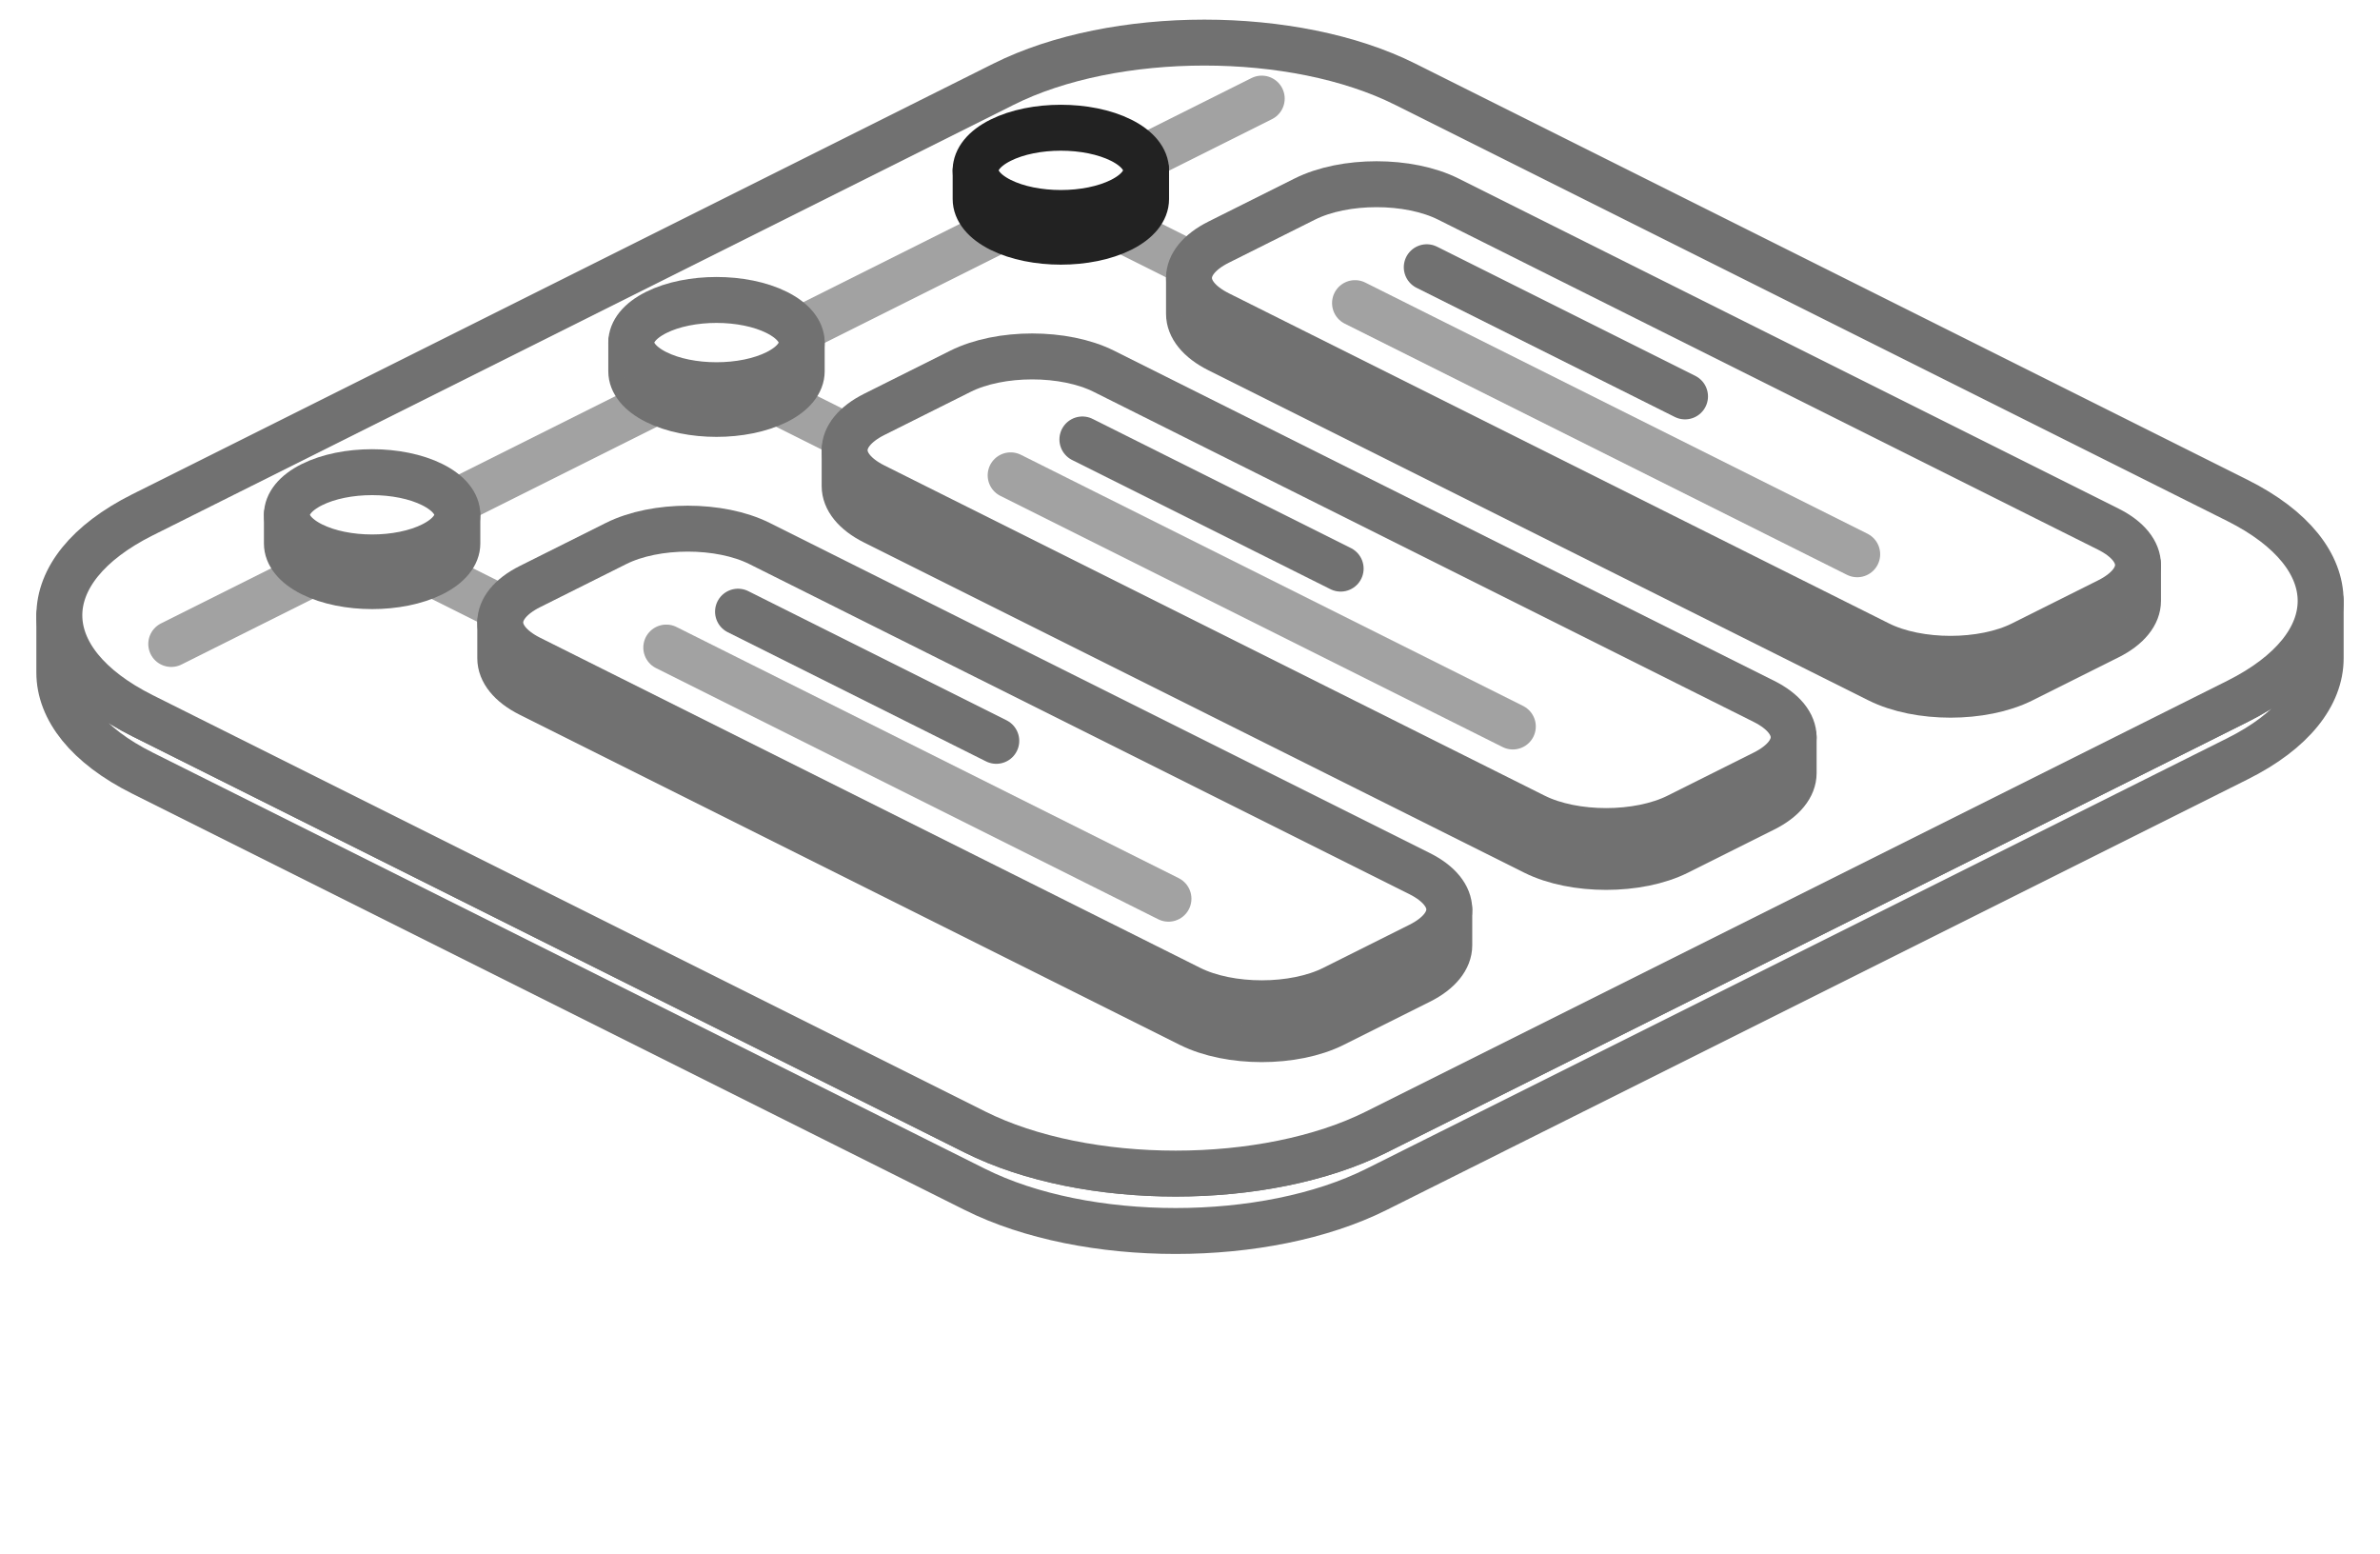
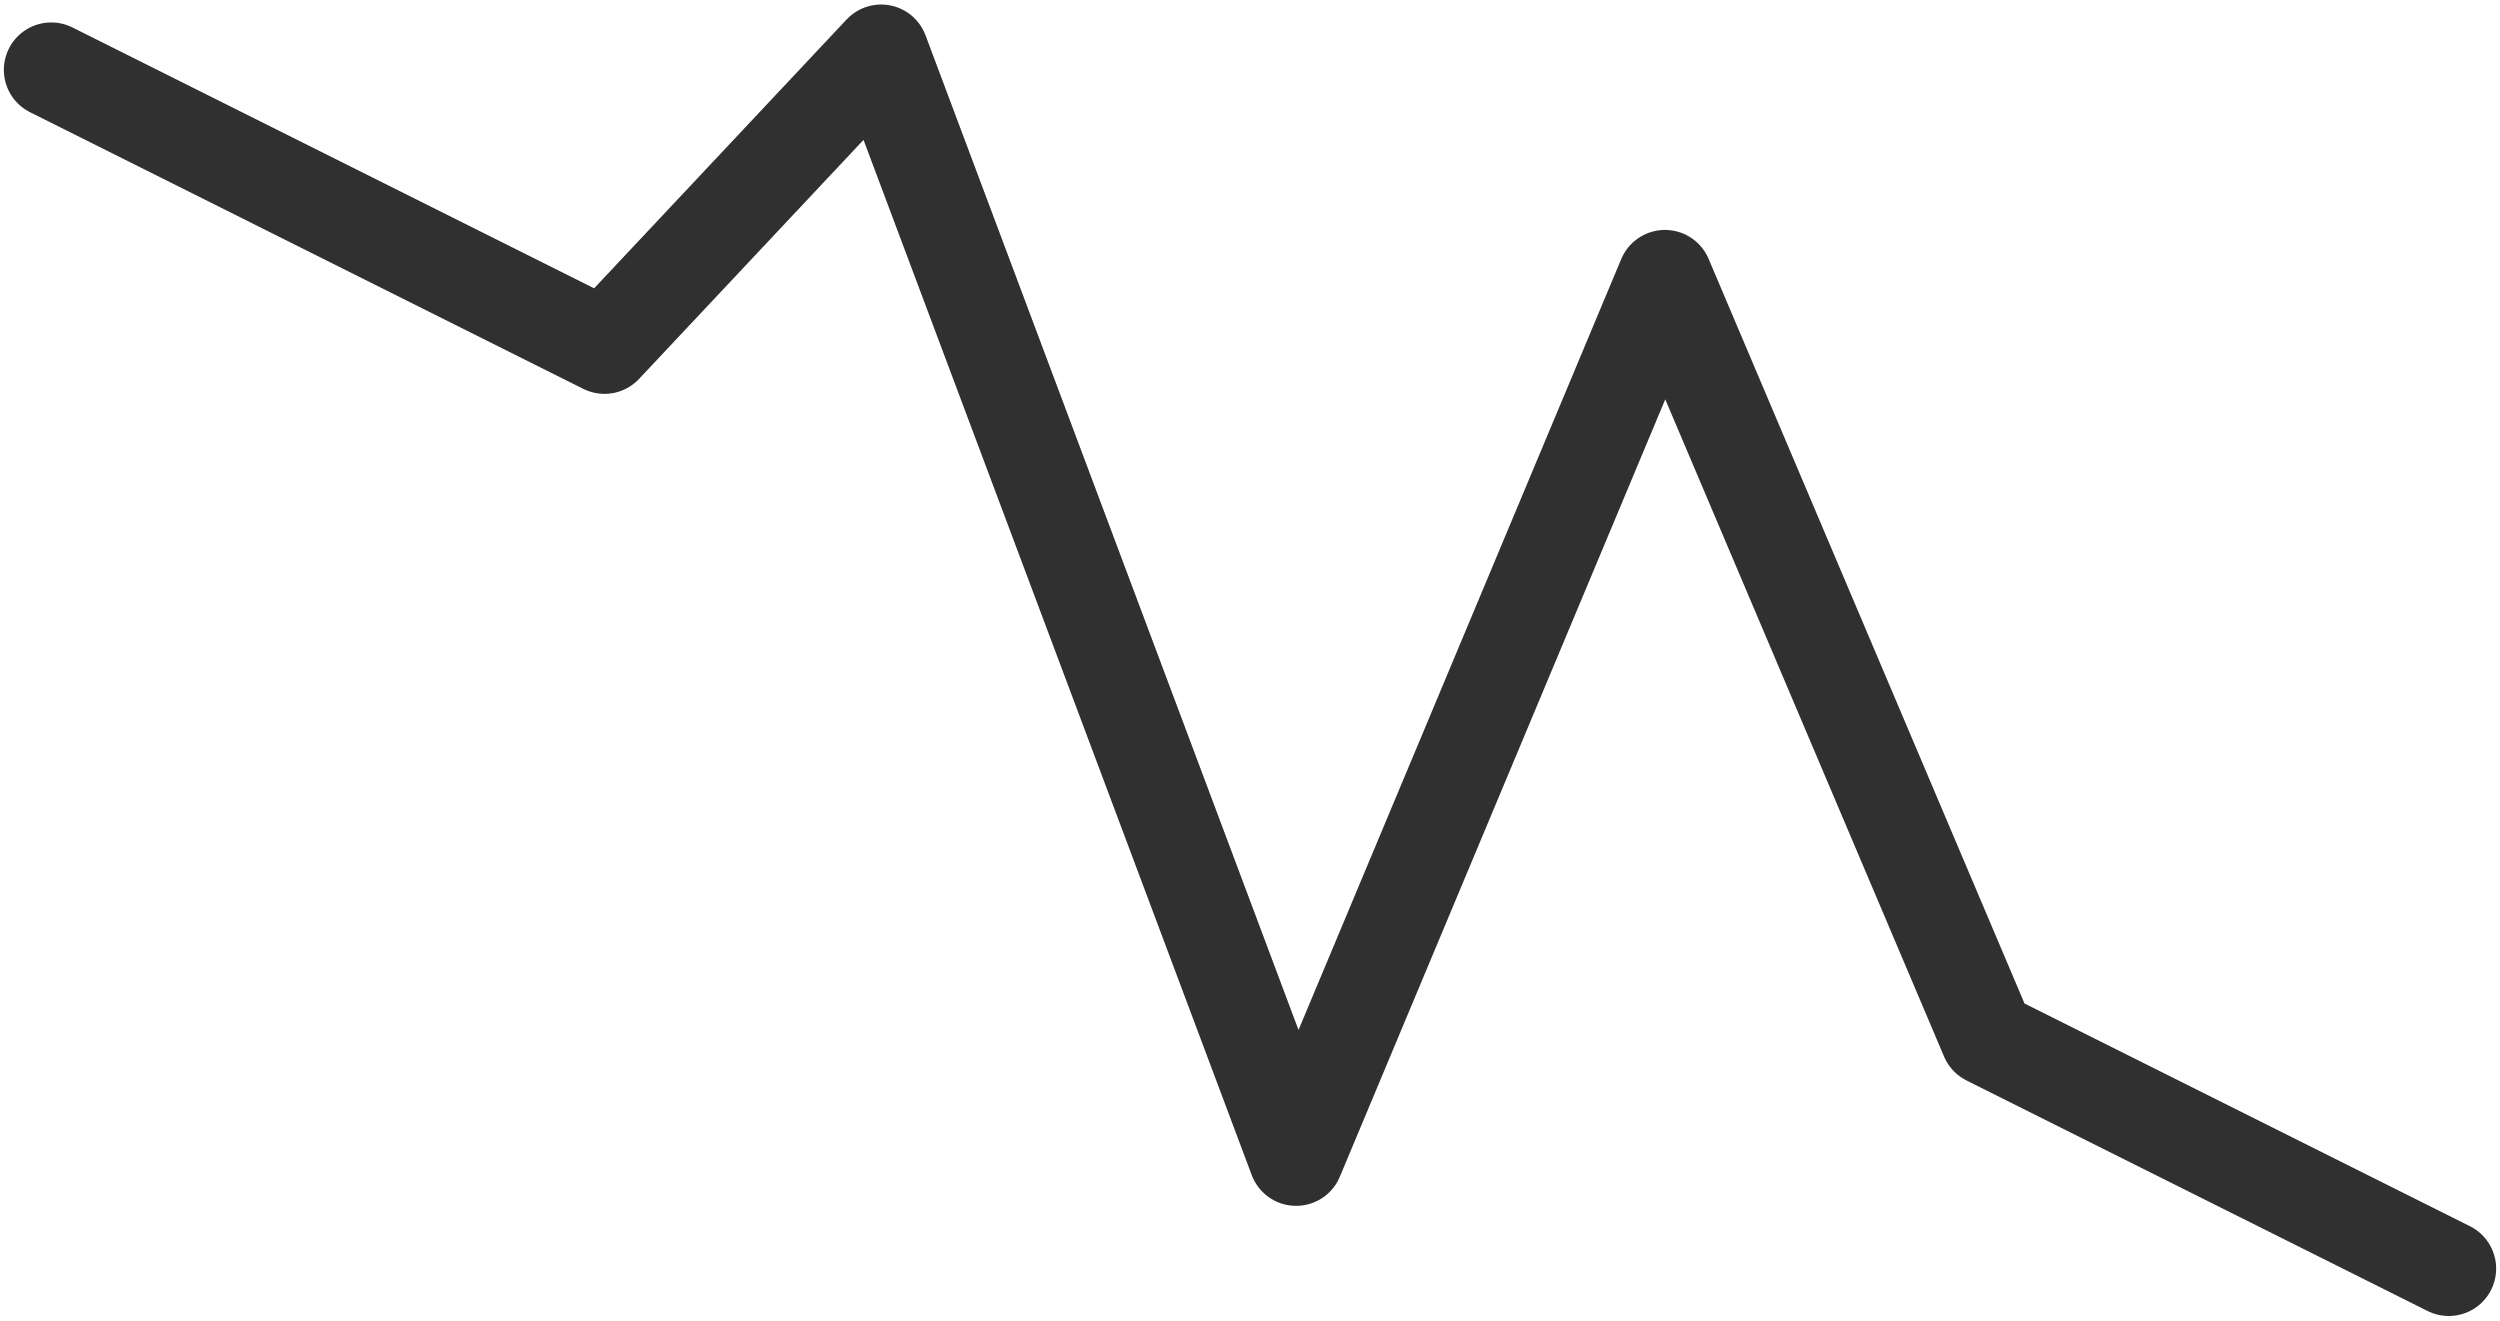
- <svg xmlns="http://www.w3.org/2000/svg" color="#0A0A0A" viewBox="38.27 54.13 165.46 108.24" width="331" height="216" fill="none" stroke-width="3.2" stroke-linecap="round" stroke-linejoin="round">
-   <rect x="38.27" y="54.13" width="165.46" height="108.24" pointer-events="all" fill="none" />
-   <mask id="_R_0_" maskUnits="userSpaceOnUse" x="-25.73" y="-9.87" width="293.46" height="236.24">
-     <g class="mn-iso-part" style="--iso-x:0;--iso-y:7.5;--iso-order:2">
-       <path d="M194 112.5C201.73 116.37 201.73 122.63 194 126.5L134 156.5C126.27 160.37 113.73 160.37 106 156.5L48 127.5C40.27 123.63 40.27 117.37 48 113.5L108 83.5C115.73 79.63 128.27 79.63 136 83.5Z" display="none" />
-     </g>
-     <g class="mn-iso-part" style="--iso-x:0;--iso-y:5;--iso-order:1">
-       <path d="M194 106C201.73 109.87 201.73 116.13 194 120L134 150C126.27 153.87 113.73 153.87 106 150L48 121C40.27 117.13 40.27 110.87 48 107L108 77C115.73 73.13 128.27 73.13 136 77Z" display="none" />
-     </g>
-     <g class="mn-iso-part" style="--iso-x:0;--iso-y:2.5;--iso-order:0">
-       <path d="M194 99.5C201.73 103.37 201.73 109.63 194 113.5L134 143.5C126.27 147.37 113.73 147.37 106 143.5L48 114.5C40.27 110.63 40.27 104.37 48 100.5L108 70.5C115.73 66.63 128.27 66.63 136 70.5Z" display="none" />
-     </g>
-     <path d="M199.8 96L199.8 100C199.8 102.53 197.87 105.07 194 107L134 137C126.27 140.87 113.73 140.87 106 137L48 108C44.13 106.07 42.2 103.53 42.2 101L42.2 97C42.2 99.53 44.13 102.07 48 104L106 133C113.73 136.87 126.27 136.87 134 133L194 103C197.87 101.07 199.8 98.53 199.8 96Z" fill="black" stroke="rgb(58% 58% 58%)" />
-     <path d="M194 89C201.73 92.87 201.73 99.13 194 103L134 133C126.27 136.87 113.73 136.87 106 133L48 104C40.27 100.13 40.27 93.87 48 90L108 60C115.73 56.13 128.27 56.13 136 60Z" fill="black" stroke="rgb(58% 58% 58%)" />
-     <path d="M126 61L50 99" stroke="rgb(38% 38% 38%)" />
-     <path d="M116 70L126 75" stroke="rgb(38% 38% 38%)" />
-     <g class="mn-iso-part" style="--iso-x:5;--iso-y:-4.5;--iso-order:0">
-       <path d="M187.07 93.5L187.07 96C187.07 96.9 186.38 97.81 185 98.5L179 101.5C176.24 102.88 171.76 102.88 169 101.5L123 78.5C121.62 77.81 120.93 76.9 120.93 76L120.93 73.5C120.93 74.4 121.62 75.31 123 76L169 99C171.76 100.38 176.24 100.38 179 99L185 96C186.38 95.31 187.07 94.4 187.07 93.5Z" fill="black" stroke="rgb(58% 58% 58%)" />
-       <path d="M185 91C187.76 92.38 187.76 94.62 185 96L179 99C176.24 100.38 171.76 100.38 169 99L123 76C120.24 74.62 120.24 72.38 123 71L129 68C131.76 66.62 136.24 66.62 139 68Z" fill="black" stroke="rgb(58% 58% 58%)" />
-       <path d="M137.5 72.75L155.5 81.75" stroke="rgb(58% 58% 58%)" />
-       <path d="M132.5 75.25L167.5 92.75" stroke="rgb(38% 38% 38%)" />
-     </g>
-     <g class="mn-iso-part" style="--iso-x:0;--iso-y:-6;--iso-order:5">
-       <path d="M117.94 66L117.94 68C117.94 68.76 117.36 69.52 116.2 70.1L116.2 70.1C113.88 71.26 110.12 71.26 107.8 70.1L107.8 70.1C106.64 69.52 106.06 68.76 106.06 68L106.06 66C106.06 66.76 106.64 67.52 107.8 68.1L107.8 68.1C110.12 69.26 113.88 69.26 116.2 68.1L116.2 68.1C117.36 67.52 117.94 66.76 117.94 66Z" fill="black" stroke="rgb(90% 90% 90%)" />
-       <path d="M116.2 63.9C118.52 65.06 118.52 66.94 116.2 68.1L116.2 68.1C113.88 69.26 110.12 69.26 107.8 68.1L107.8 68.1C105.48 66.94 105.48 65.06 107.8 63.9L107.8 63.9C110.12 62.74 113.88 62.74 116.2 63.9Z" fill="black" stroke="rgb(90% 90% 90%)" />
-     </g>
-     <path d="M92 82L102 87" stroke="rgb(38% 38% 38%)" />
-     <g class="mn-iso-part" style="--iso-x:5;--iso-y:-4.5;--iso-order:2">
-       <path d="M163.07 105.5L163.07 108C163.07 108.9 162.38 109.81 161 110.5L155 113.5C152.24 114.88 147.76 114.88 145 113.5L99 90.5C97.62 89.81 96.93 88.9 96.93 88L96.93 85.5C96.93 86.4 97.62 87.31 99 88L145 111C147.76 112.38 152.24 112.38 155 111L161 108C162.38 107.31 163.07 106.4 163.07 105.5Z" fill="black" stroke="rgb(58% 58% 58%)" />
-       <path d="M161 103C163.76 104.38 163.76 106.62 161 108L155 111C152.24 112.38 147.76 112.38 145 111L99 88C96.24 86.62 96.24 84.38 99 83L105 80C107.76 78.62 112.24 78.62 115 80Z" fill="black" stroke="rgb(58% 58% 58%)" />
-       <path d="M113.5 84.75L131.5 93.75" stroke="rgb(58% 58% 58%)" />
-       <path d="M108.5 87.25L143.5 104.75" stroke="rgb(38% 38% 38%)" />
-     </g>
-     <g class="mn-iso-part" style="--iso-x:0;--iso-y:0;--iso-order:5">
-       <path d="M93.94 78L93.94 80C93.94 80.76 93.36 81.52 92.2 82.1L92.2 82.1C89.88 83.26 86.12 83.26 83.8 82.1L83.8 82.1C82.64 81.52 82.06 80.76 82.06 80L82.06 78C82.06 78.76 82.64 79.52 83.8 80.1L83.8 80.1C86.12 81.26 89.88 81.26 92.2 80.1L92.2 80.1C93.36 79.52 93.94 78.76 93.94 78Z" fill="black" stroke="rgb(58% 58% 58%)" />
-       <path d="M92.2 75.9C94.52 77.06 94.52 78.94 92.2 80.1L92.2 80.1C89.88 81.26 86.12 81.26 83.8 80.1L83.8 80.1C81.48 78.94 81.48 77.06 83.8 75.9L83.8 75.9C86.12 74.74 89.88 74.74 92.2 75.9Z" fill="black" stroke="rgb(58% 58% 58%)" />
-     </g>
-     <path d="M68 94L78 99" stroke="rgb(38% 38% 38%)" />
-     <g class="mn-iso-part" style="--iso-x:5;--iso-y:-4.5;--iso-order:4">
-       <path d="M139.07 117.5L139.07 120C139.07 120.9 138.38 121.81 137 122.5L131 125.5C128.24 126.88 123.76 126.88 121 125.5L75 102.5C73.62 101.81 72.93 100.9 72.93 100L72.93 97.5C72.93 98.4 73.62 99.31 75 100L121 123C123.76 124.38 128.24 124.38 131 123L137 120C138.38 119.31 139.07 118.4 139.07 117.5Z" fill="black" stroke="rgb(58% 58% 58%)" />
-       <path d="M137 115C139.76 116.38 139.76 118.62 137 120L131 123C128.24 124.38 123.76 124.38 121 123L75 100C72.24 98.62 72.24 96.38 75 95L81 92C83.76 90.62 88.24 90.62 91 92Z" fill="black" stroke="rgb(58% 58% 58%)" />
-       <path d="M89.5 96.75L107.5 105.75" stroke="rgb(58% 58% 58%)" />
-       <path d="M84.5 99.25L119.5 116.75" stroke="rgb(38% 38% 38%)" />
-     </g>
-     <g class="mn-iso-part" style="--iso-x:0;--iso-y:0;--iso-order:5">
-       <path d="M69.94 90L69.94 92C69.94 92.76 69.36 93.52 68.2 94.1L68.2 94.1C65.88 95.26 62.12 95.26 59.8 94.1L59.8 94.1C58.64 93.52 58.06 92.76 58.06 92L58.06 90C58.06 90.76 58.64 91.52 59.8 92.1L59.8 92.1C62.12 93.26 65.88 93.26 68.2 92.1L68.2 92.1C69.36 91.52 69.94 90.76 69.94 90Z" fill="black" stroke="rgb(58% 58% 58%)" />
-       <path d="M68.2 87.9C70.52 89.06 70.52 90.94 68.2 92.1L68.2 92.1C65.88 93.26 62.12 93.26 59.8 92.1L59.8 92.1C57.48 90.94 57.48 89.06 59.8 87.9L59.8 87.9C62.12 86.74 65.88 86.74 68.2 87.9Z" fill="black" stroke="rgb(58% 58% 58%)" />
-     </g>
-   </mask>
-   <rect x="-25.73" y="-9.87" width="293.46" height="236.24" fill="currentColor" mask="url(#_R_0_)" pointer-events="none" />
+ <svg xmlns="http://www.w3.org/2000/svg" color="#0A0A0A" viewBox="71.2 44 97.6 51.5" width="195" height="103" fill="none" stroke-width="3.7" stroke-linecap="round" stroke-linejoin="round">
+   <g class="mn-iso-part">
+     <path stroke="currentColor" stroke-opacity="0.84" d="M73.2 46.7L94.8 57.5L105.6 46L121.8 89.2L136.2 54.8L148.8 84.5L166.8 93.5" />
+   </g>
</svg>
